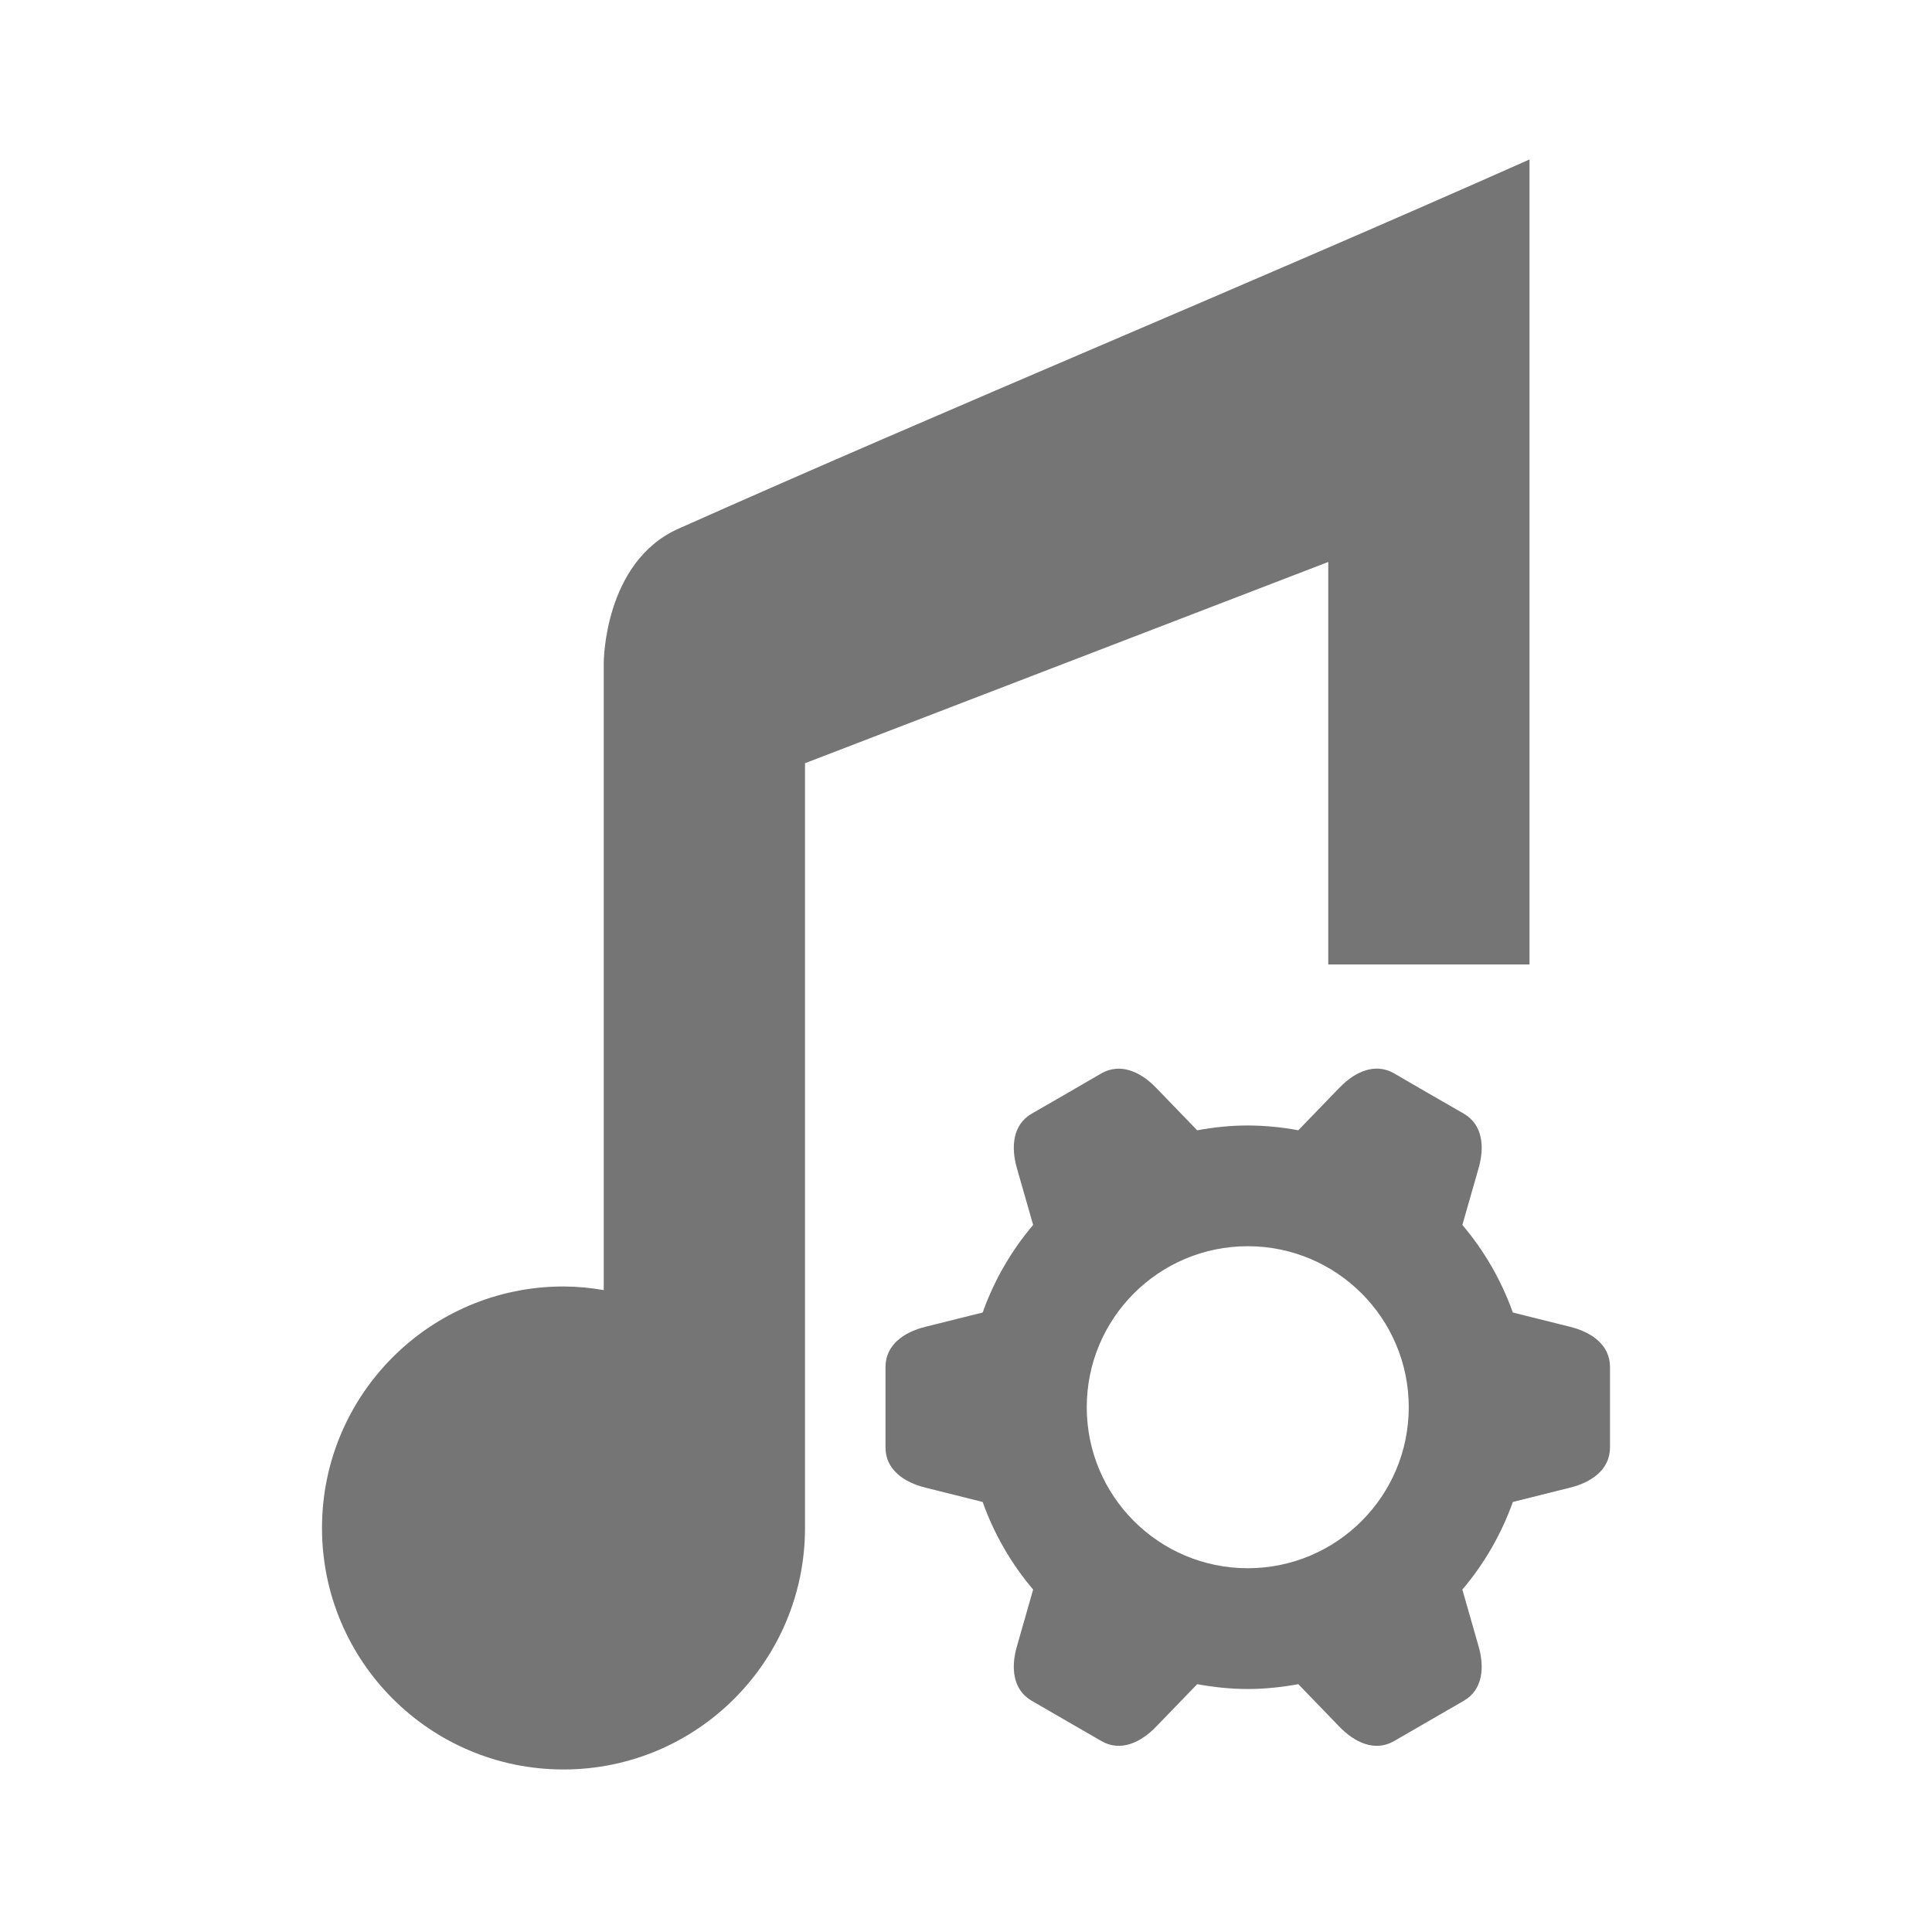
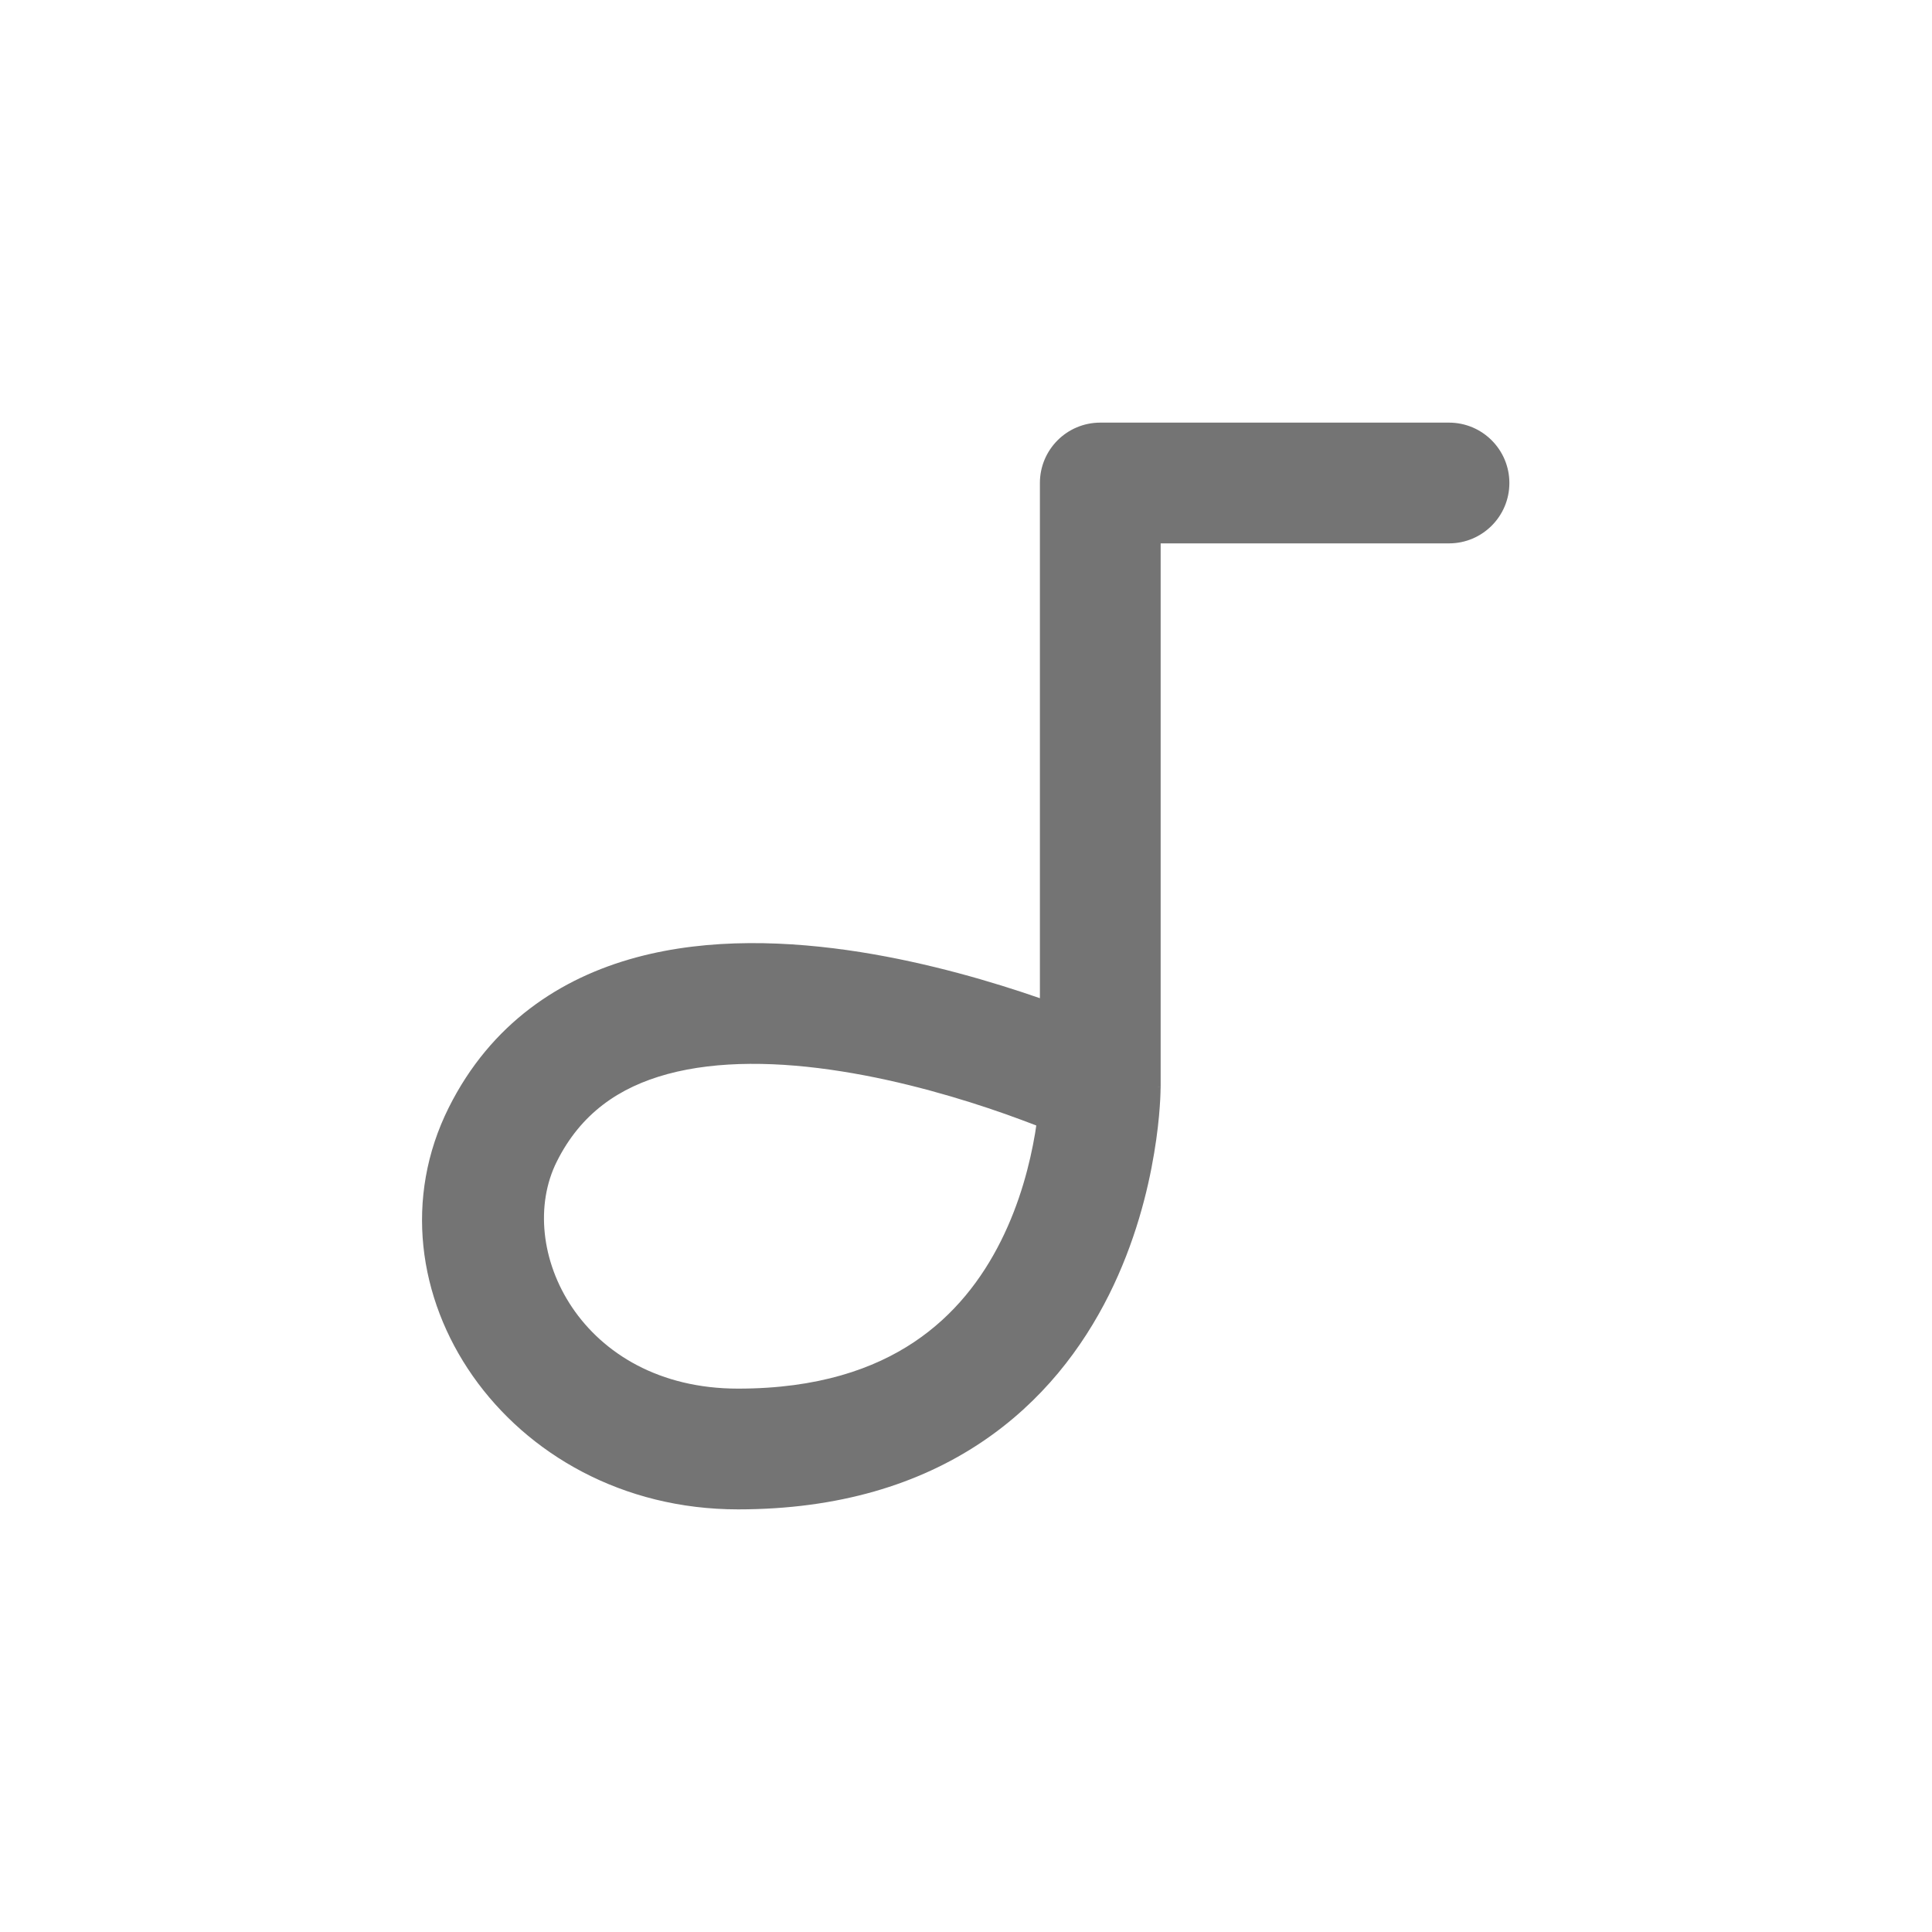
- <svg xmlns="http://www.w3.org/2000/svg" viewBox="0 0 48 48">
-   <path d="M38 3.962c-7.177 3.191-14.364 6.15-21.145 9.174C15 13.963 15 16.462 15 16.462v15.59a5.987 5.987 0 0 0-1-.09 6 6 0 1 0 6 6v-19l13-5v10h5zm-3.727 22.59c-.362-.029-.72.183-1.005.482l-1.012 1.047A7.023 7.023 0 0 0 31 27.962c-.43 0-.848.045-1.256.12l-1.012-1.047c-.286-.3-.643-.51-1.005-.481a.85.85 0 0 0-.362.113l-.865.502-.865.498c-.479.276-.522.837-.367 1.368l.4 1.398a6.992 6.992 0 0 0-1.254 2.176L23 32.962c-.537.13-1 .448-1 1v2c0 .552.463.87 1 1l1.414.354a6.985 6.985 0 0 0 1.254 2.176l-.4 1.4c-.156.53-.112 1.089.367 1.365l.865.5.865.5c.479.276.986.032 1.367-.367l1.012-1.047c.408.074.827.12 1.256.12.43 0 .848-.046 1.256-.12l1.012 1.047c.381.4.888.643 1.367.367l.865-.5.865-.5c.479-.276.522-.835.367-1.365l-.4-1.4a6.985 6.985 0 0 0 1.254-2.176L39 36.962c.537-.13 1-.448 1-1v-2c0-.552-.463-.87-1-1l-1.414-.353a6.992 6.992 0 0 0-1.254-2.176l.4-1.398c.156-.53.112-1.092-.367-1.368l-.865-.498-.865-.502a.855.855 0 0 0-.362-.115zM31 30.962a4 4 0 1 1 0 8 4 4 0 0 1 0-8z" fill="#757575" />
+ <svg xmlns="http://www.w3.org/2000/svg" width="24" height="24" viewBox="0 0 24 24">
+   <path d="M13.668 5.25H18.0C18.414 5.25 18.75 5.586 18.75 6.0C18.75 6.414 18.414 6.75 18.0 6.75H14.418V13.5H13.967C14.416 13.5 14.418 13.5 14.418 13.501V13.502V13.504V13.509L14.417 13.525C14.417 13.538 14.417 13.554 14.416 13.575C14.415 13.617 14.412 13.675 14.407 13.747C14.397 13.89 14.377 14.089 14.337 14.326C14.259 14.797 14.1 15.437 13.776 16.085C13.45 16.737 12.95 17.411 12.185 17.921C11.416 18.434 10.424 18.75 9.168 18.75C6.294 18.75 4.455 15.999 5.575 13.758C6.097 12.715 6.959 12.149 7.901 11.894C8.817 11.646 9.812 11.689 10.688 11.827C11.539 11.962 12.33 12.196 12.918 12.4V6.0C12.918 5.586 13.253 5.25 13.668 5.25ZM12.489 13.839C11.947 13.648 11.219 13.43 10.454 13.309C9.68 13.186 8.922 13.172 8.293 13.342C7.689 13.506 7.215 13.833 6.917 14.429C6.381 15.501 7.211 17.25 9.168 17.25C10.162 17.25 10.857 17.004 11.353 16.673C11.854 16.339 12.198 15.888 12.434 15.415C12.673 14.938 12.795 14.453 12.858 14.08C12.863 14.046 12.868 14.013 12.873 13.981C12.761 13.938 12.632 13.89 12.489 13.839Z" fill="#747474" />
</svg>
